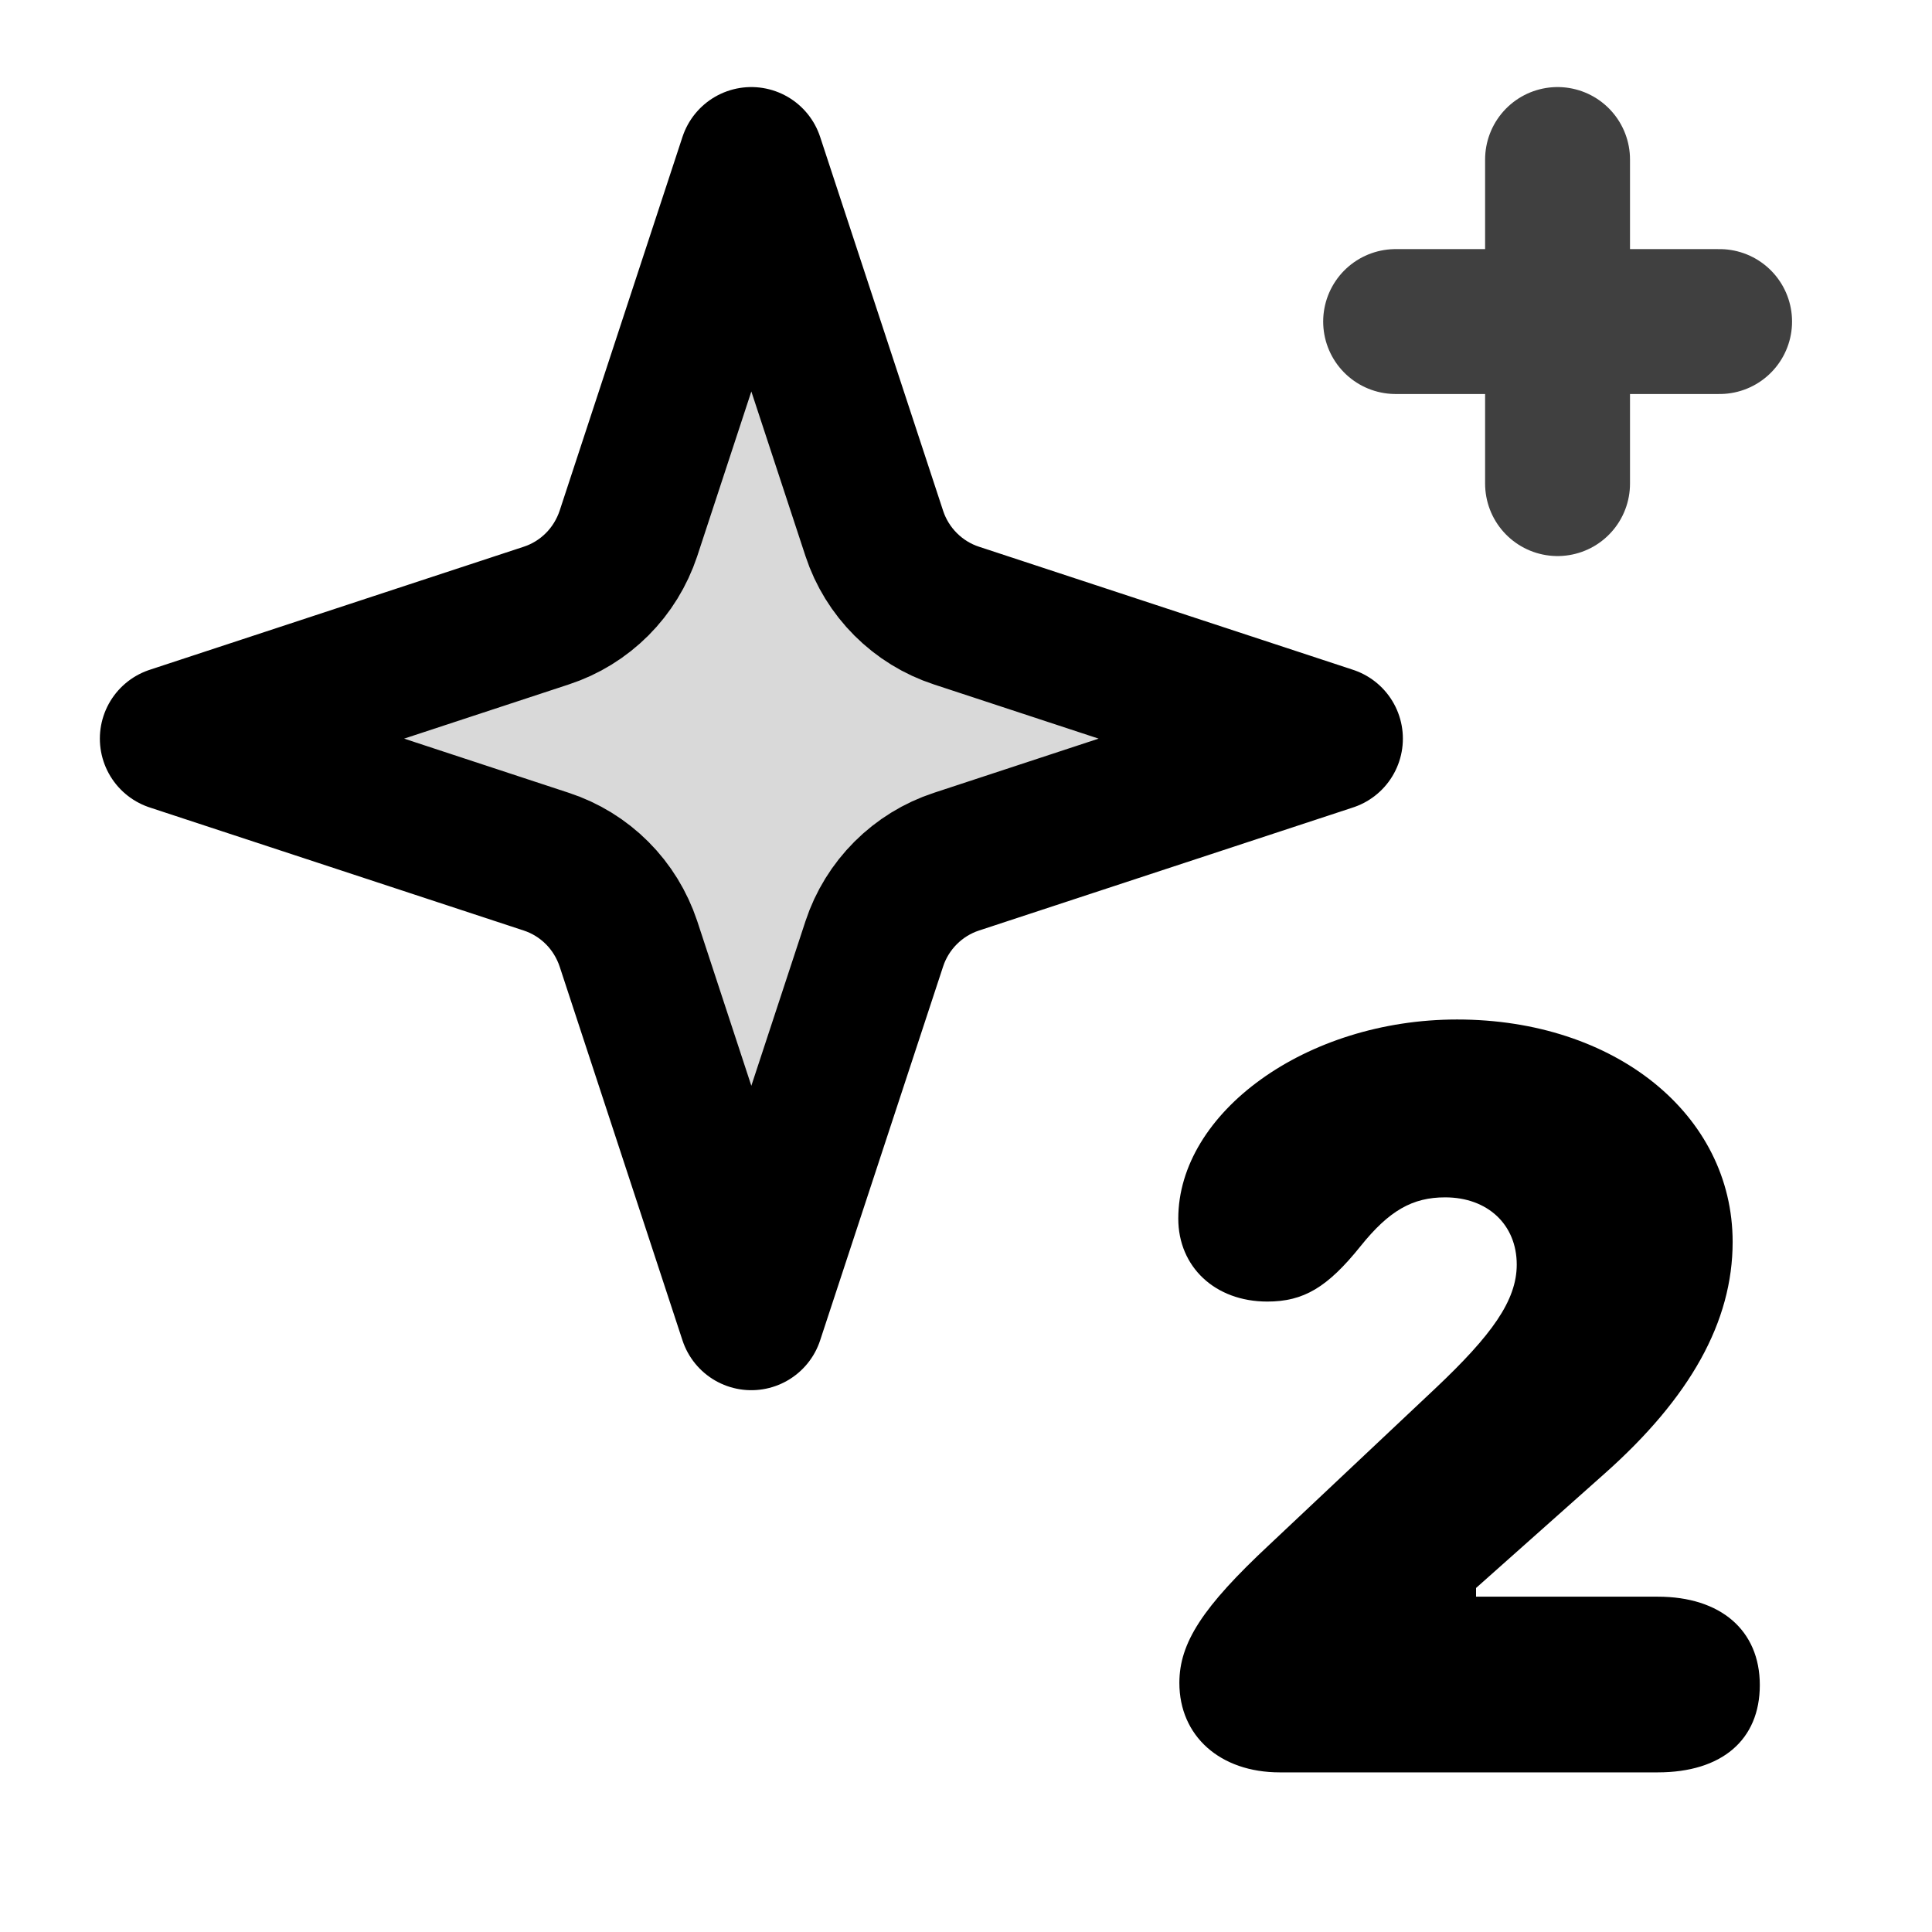
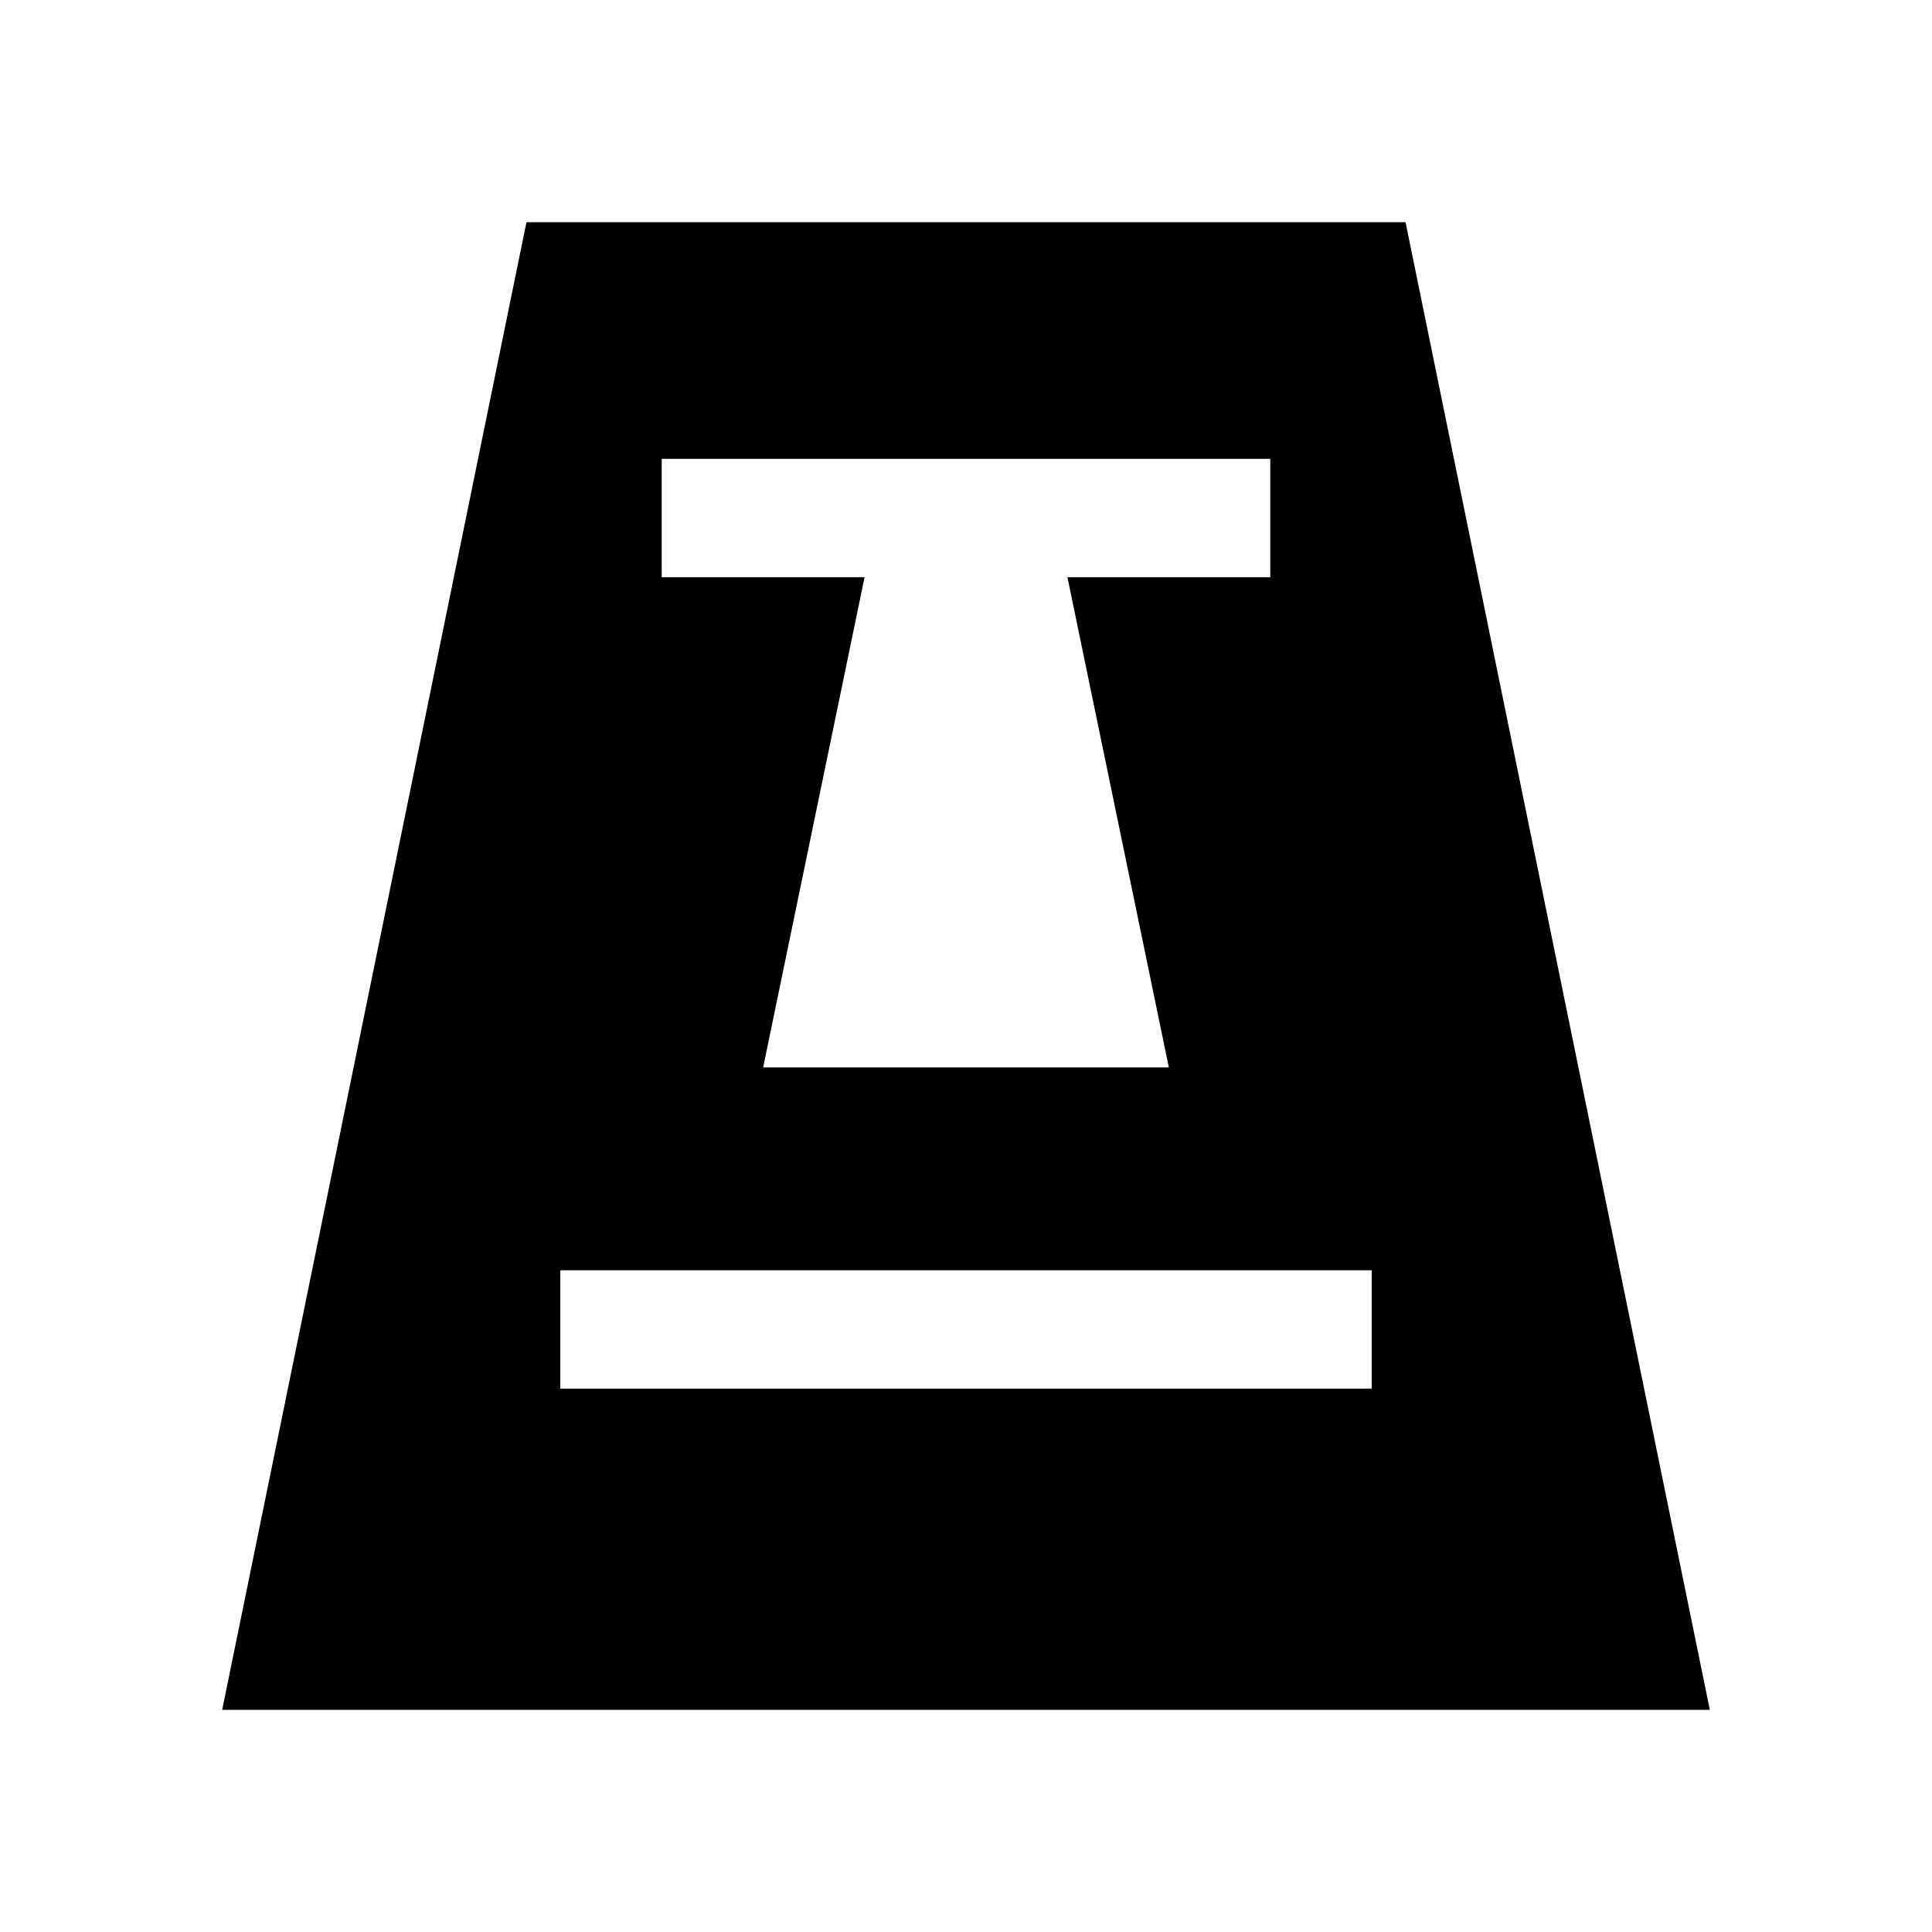
<svg xmlns="http://www.w3.org/2000/svg" width="16" height="16" viewBox="0 0 16 16" fill="none">
-   <path d="M6.222 1.321L5.204 4.419C5.151 4.577 5.063 4.721 4.945 4.839C4.827 4.957 4.683 5.046 4.524 5.098L1.427 6.117L4.524 7.136C4.683 7.188 4.827 7.277 4.945 7.395C5.063 7.513 5.151 7.657 5.204 7.815L6.222 10.913L7.241 7.815C7.293 7.657 7.382 7.513 7.5 7.395C7.618 7.277 7.762 7.188 7.921 7.136L11.018 6.117L7.921 5.098C7.762 5.046 7.618 4.957 7.5 4.839C7.382 4.721 7.293 4.577 7.241 4.419L6.222 1.321Z" fill="black" fill-opacity="0.15" stroke="black" stroke-width="1.2" stroke-linecap="round" stroke-linejoin="round" />
-   <path d="M9.767 13.937C9.767 13.605 9.96 13.308 10.513 12.792L11.887 11.498C12.354 11.057 12.561 10.77 12.561 10.473C12.561 10.141 12.319 9.916 11.968 9.916C11.699 9.916 11.505 10.024 11.267 10.321C10.993 10.662 10.796 10.779 10.495 10.779C10.063 10.779 9.758 10.492 9.758 10.092C9.758 9.216 10.814 8.443 12.067 8.443C13.374 8.443 14.349 9.229 14.349 10.285C14.349 10.945 13.999 11.574 13.284 12.208L12.224 13.151V13.223H13.729C14.25 13.223 14.574 13.502 14.574 13.955C14.574 14.409 14.259 14.678 13.729 14.678H10.598C10.104 14.678 9.767 14.377 9.767 13.937Z" fill="black" />
-   <path d="M12.899 1.321V4.005M11.558 2.663H14.241" stroke="black" stroke-opacity="0.75" stroke-width="1.2" stroke-linecap="round" stroke-linejoin="round" />
+   <path transform="translate(1 1) scale(.14)" fill-rule="evenodd" clip-rule="evenodd" d="M24 6H76L94 94H6zM32 20H68V27H56L62 56H38L44 27H32zM26 68H74V75H26z" fill="black" />
</svg>
